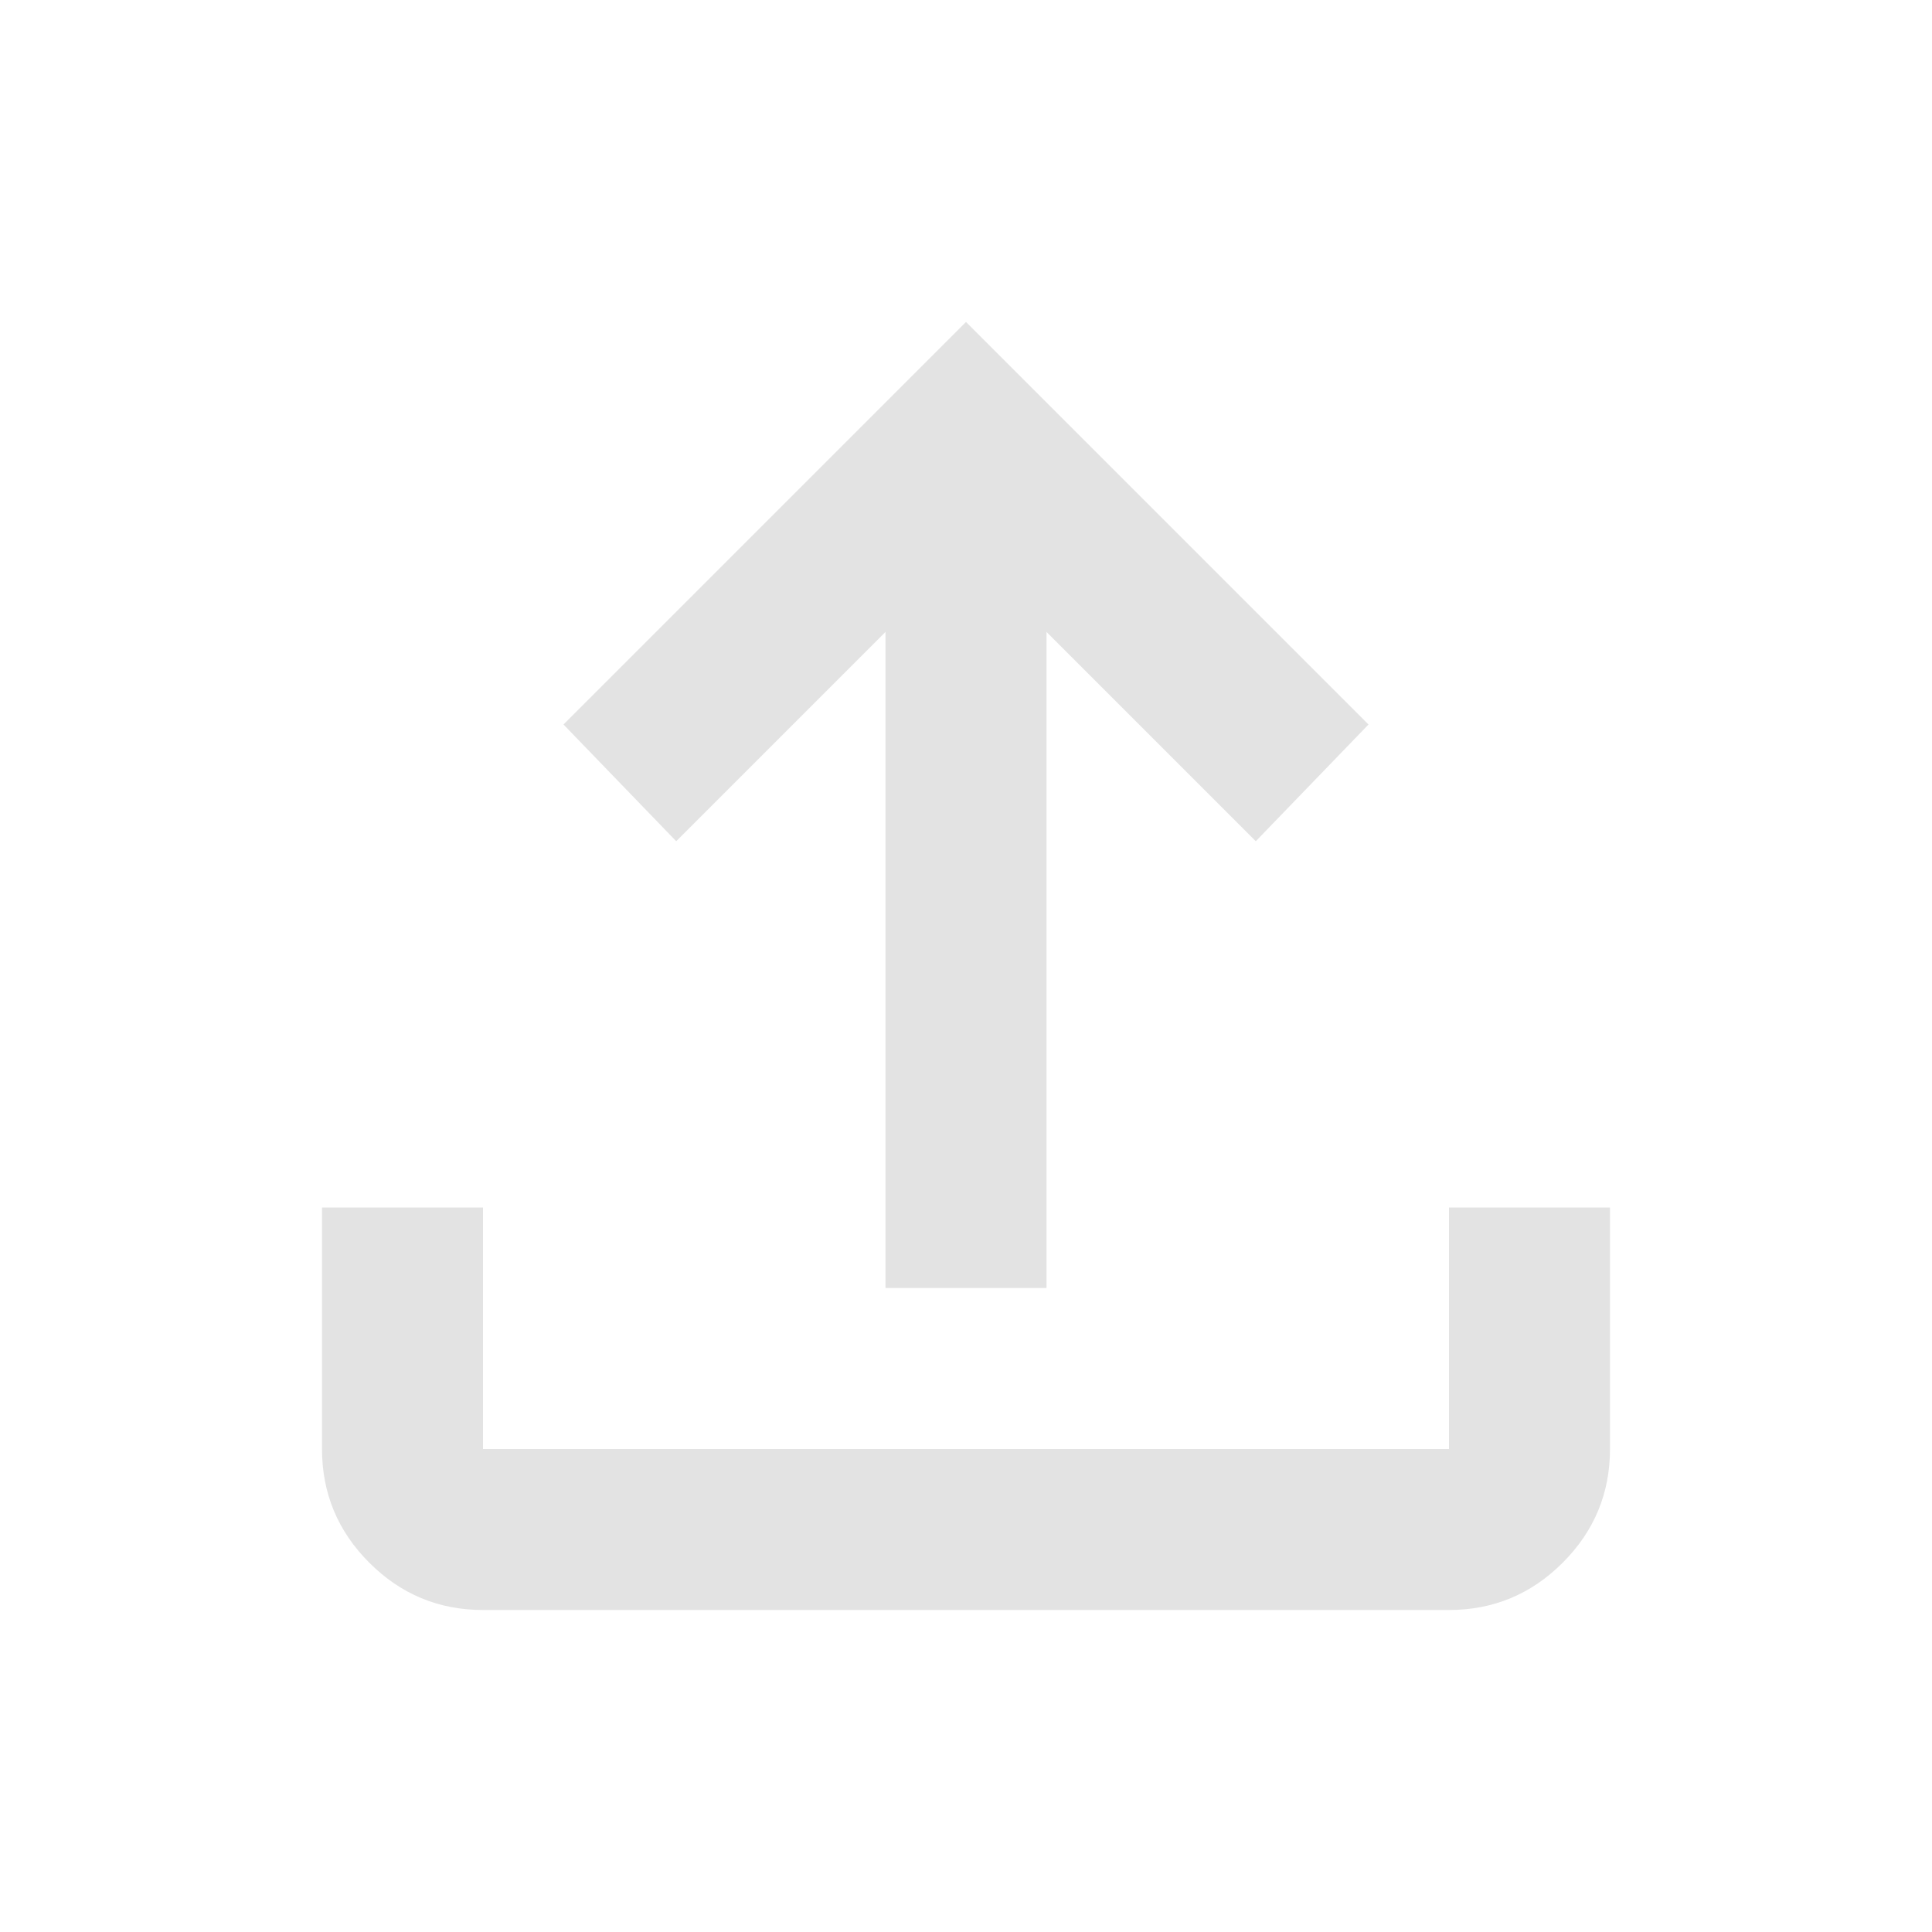
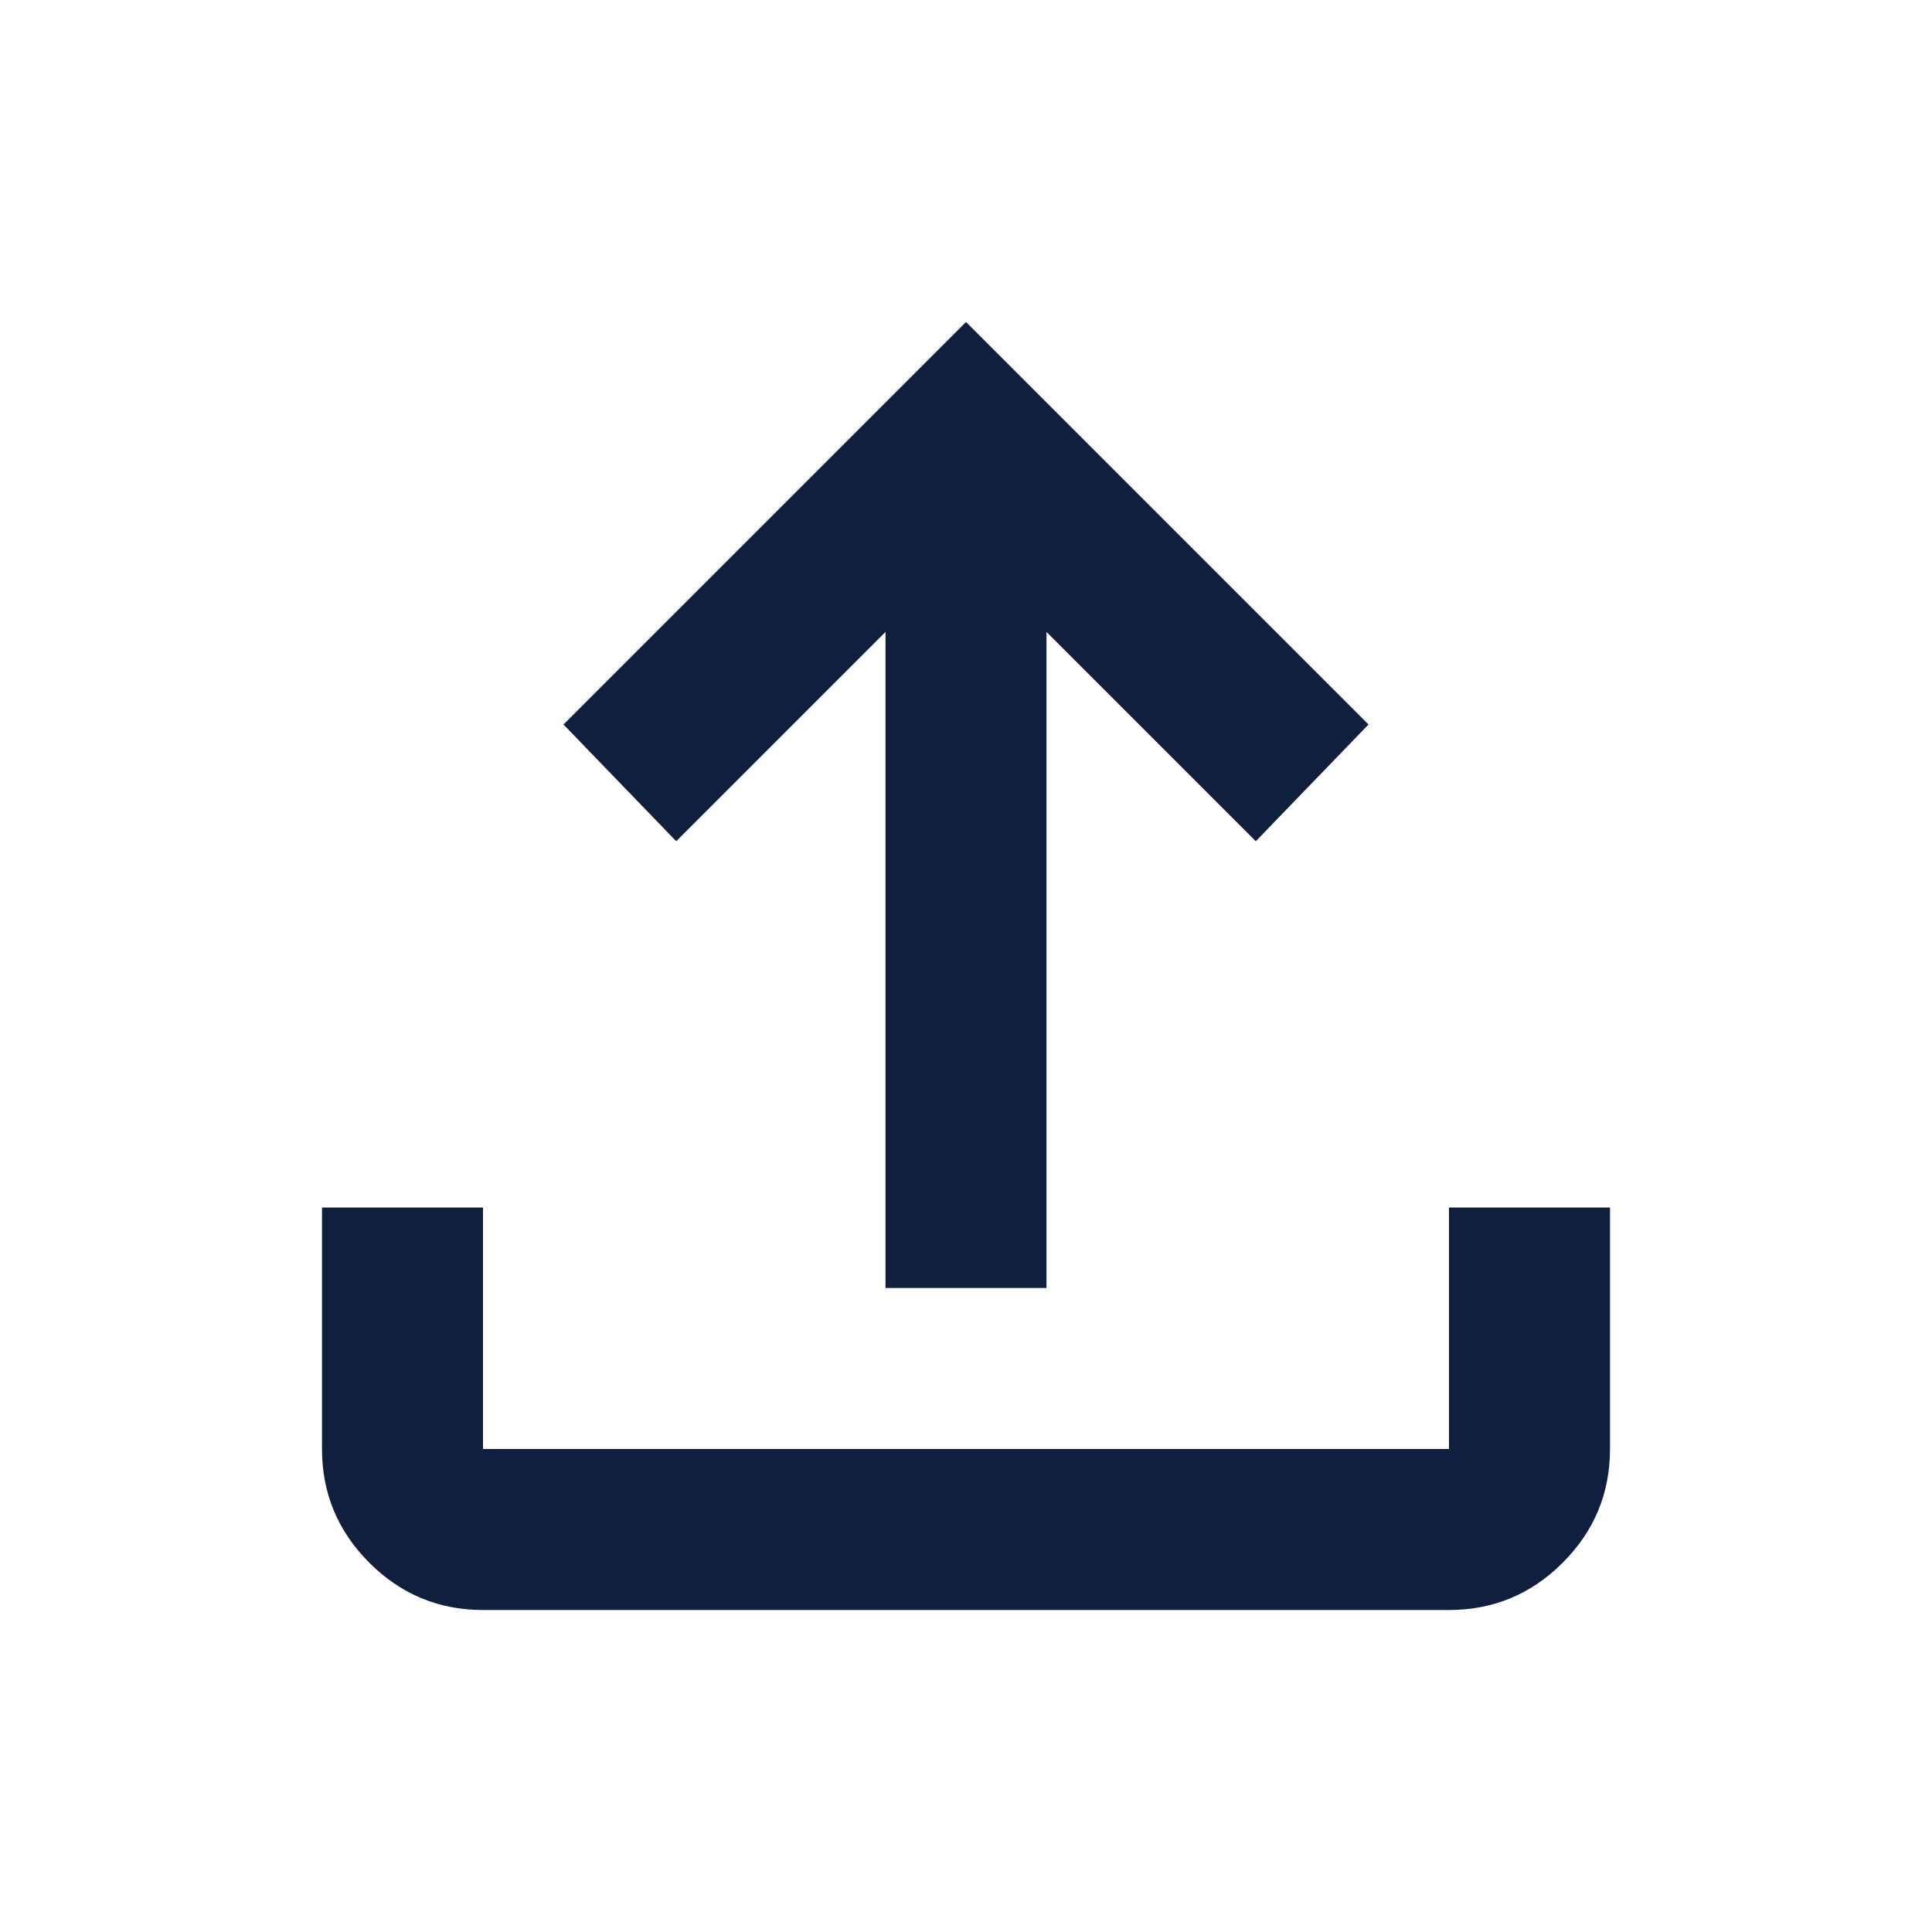
- <svg xmlns="http://www.w3.org/2000/svg" height="24px" viewBox="0 -960 960 960" width="24px" fill="#e3e3e3">
+ <svg xmlns="http://www.w3.org/2000/svg" height="24px" viewBox="0 -960 960 960" width="24px" fill="#0f1f3d ">
  <path d="M440-320v-326L336-542l-56-58 200-200 200 200-56 58-104-104v326h-80ZM240-160q-33 0-56.5-23.5T160-240v-120h80v120h480v-120h80v120q0 33-23.5 56.5T720-160H240Z" />
</svg>
